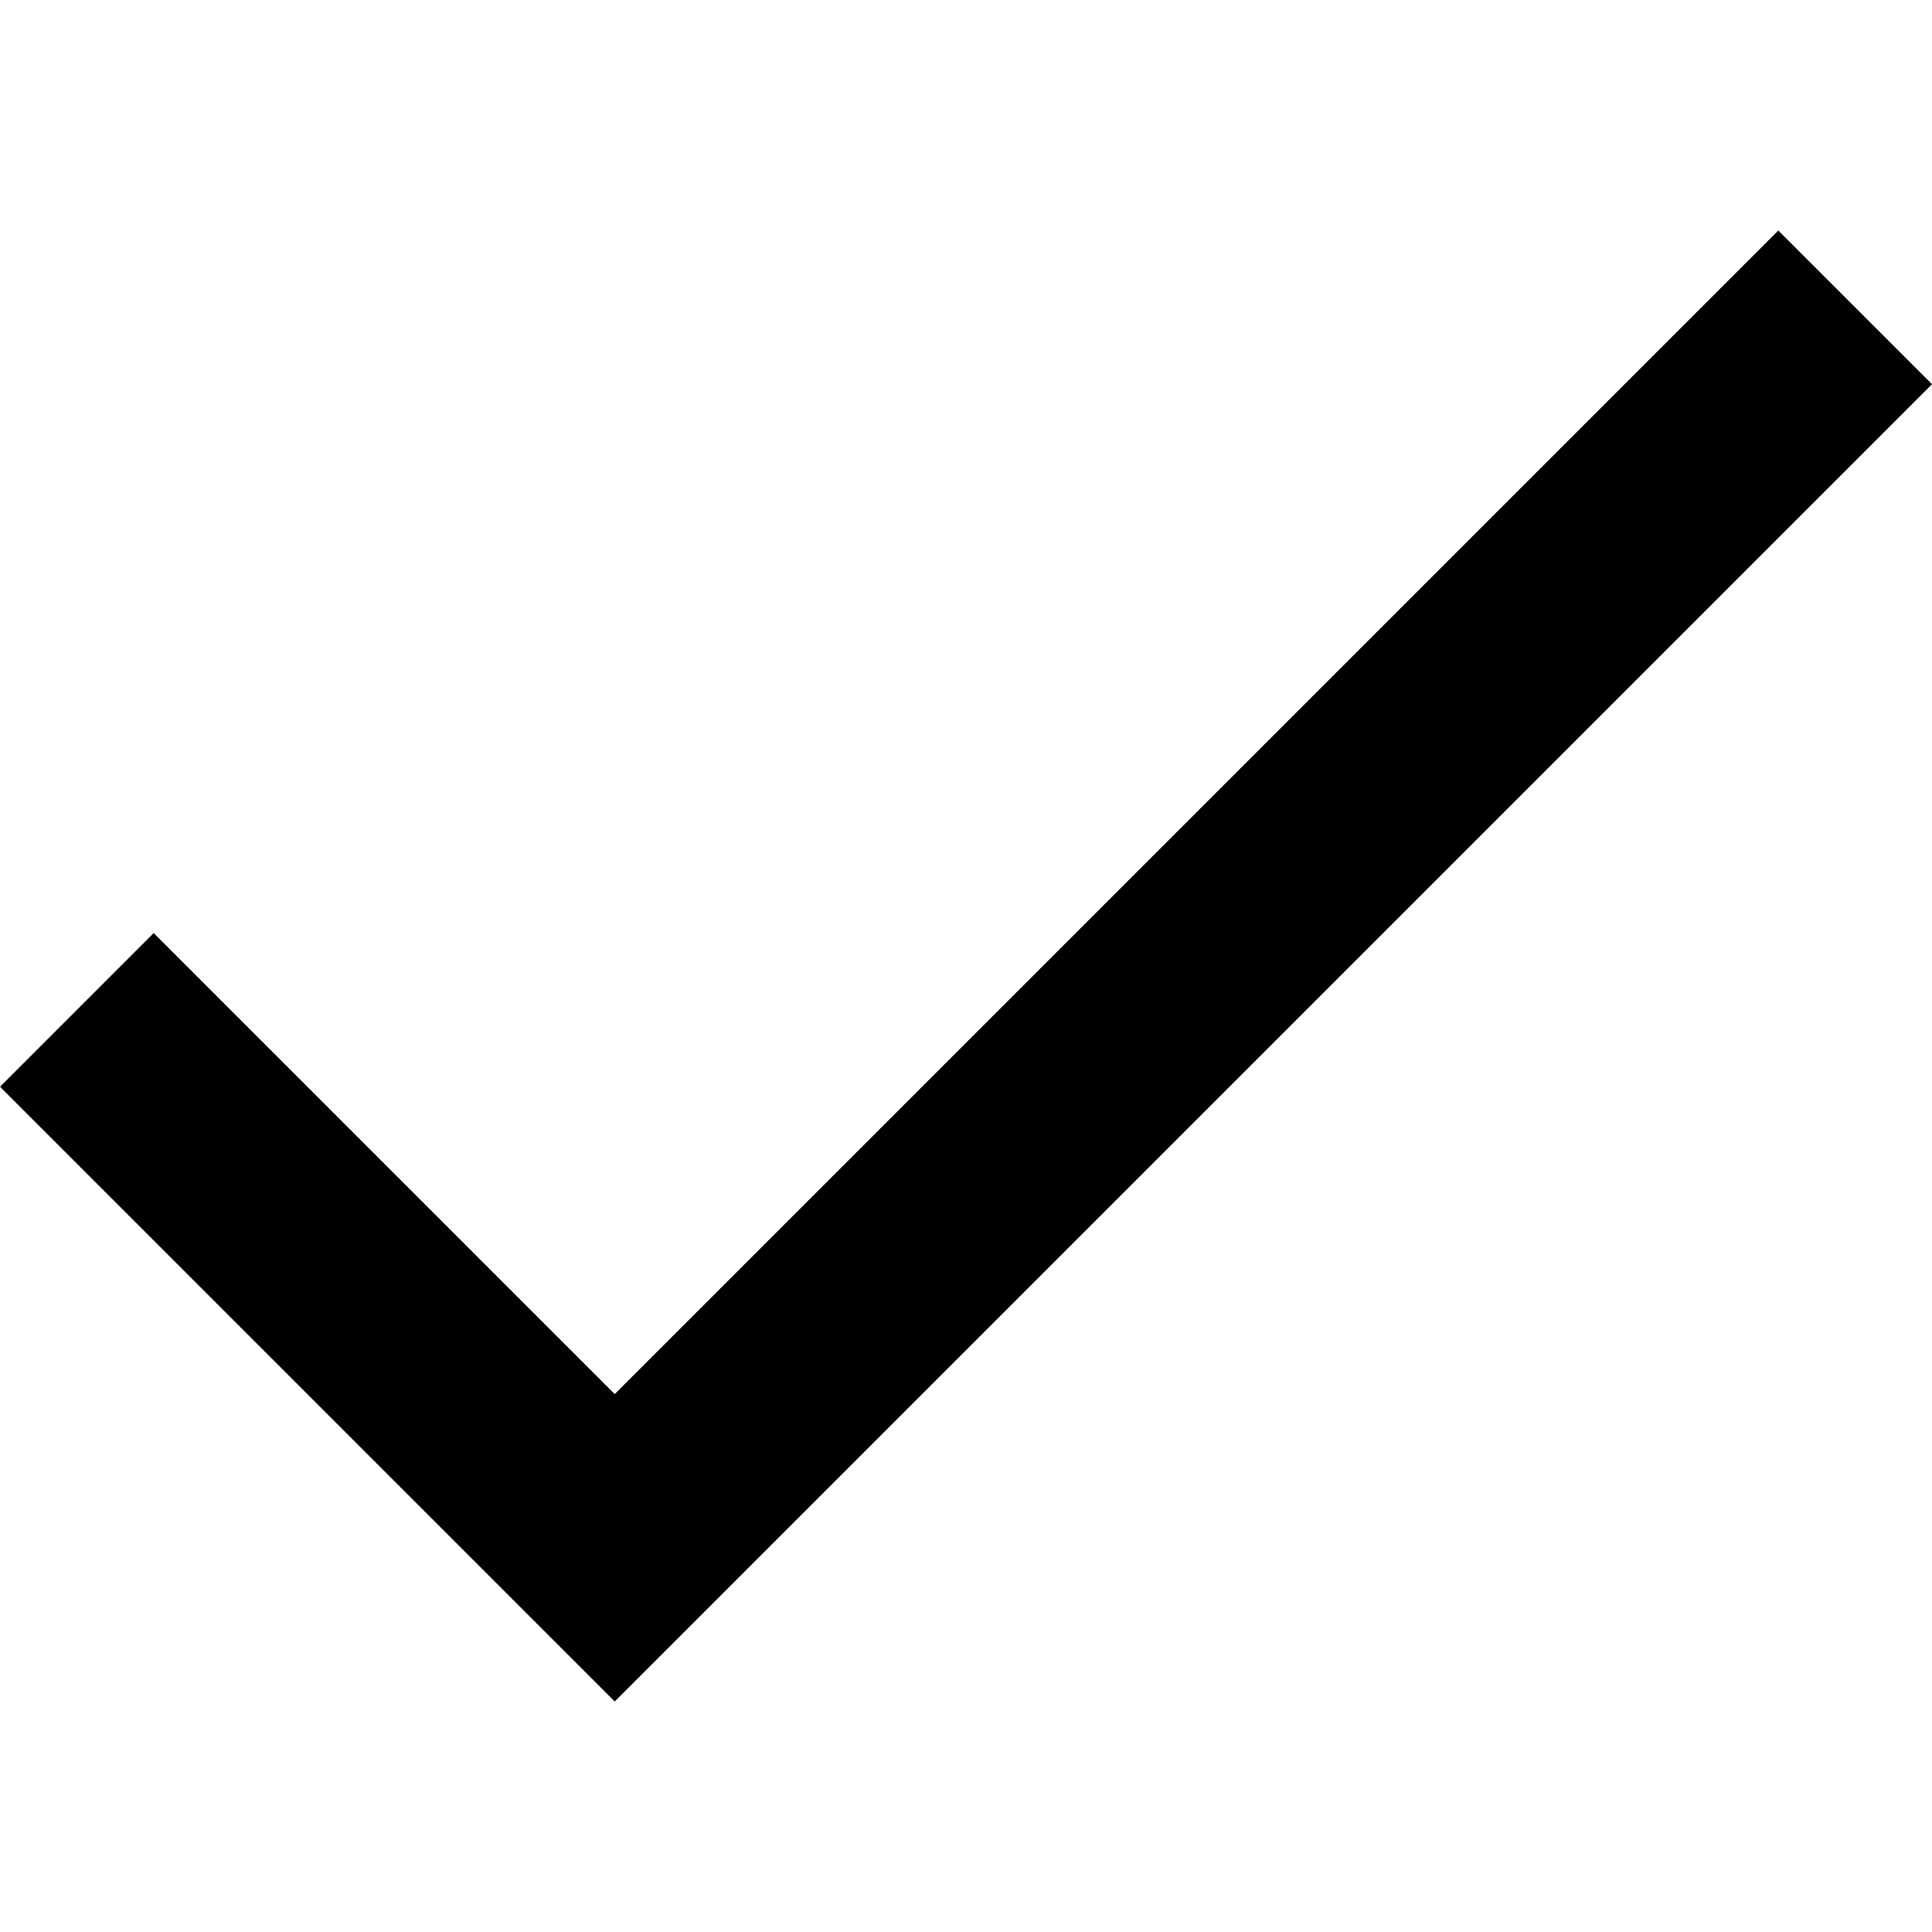
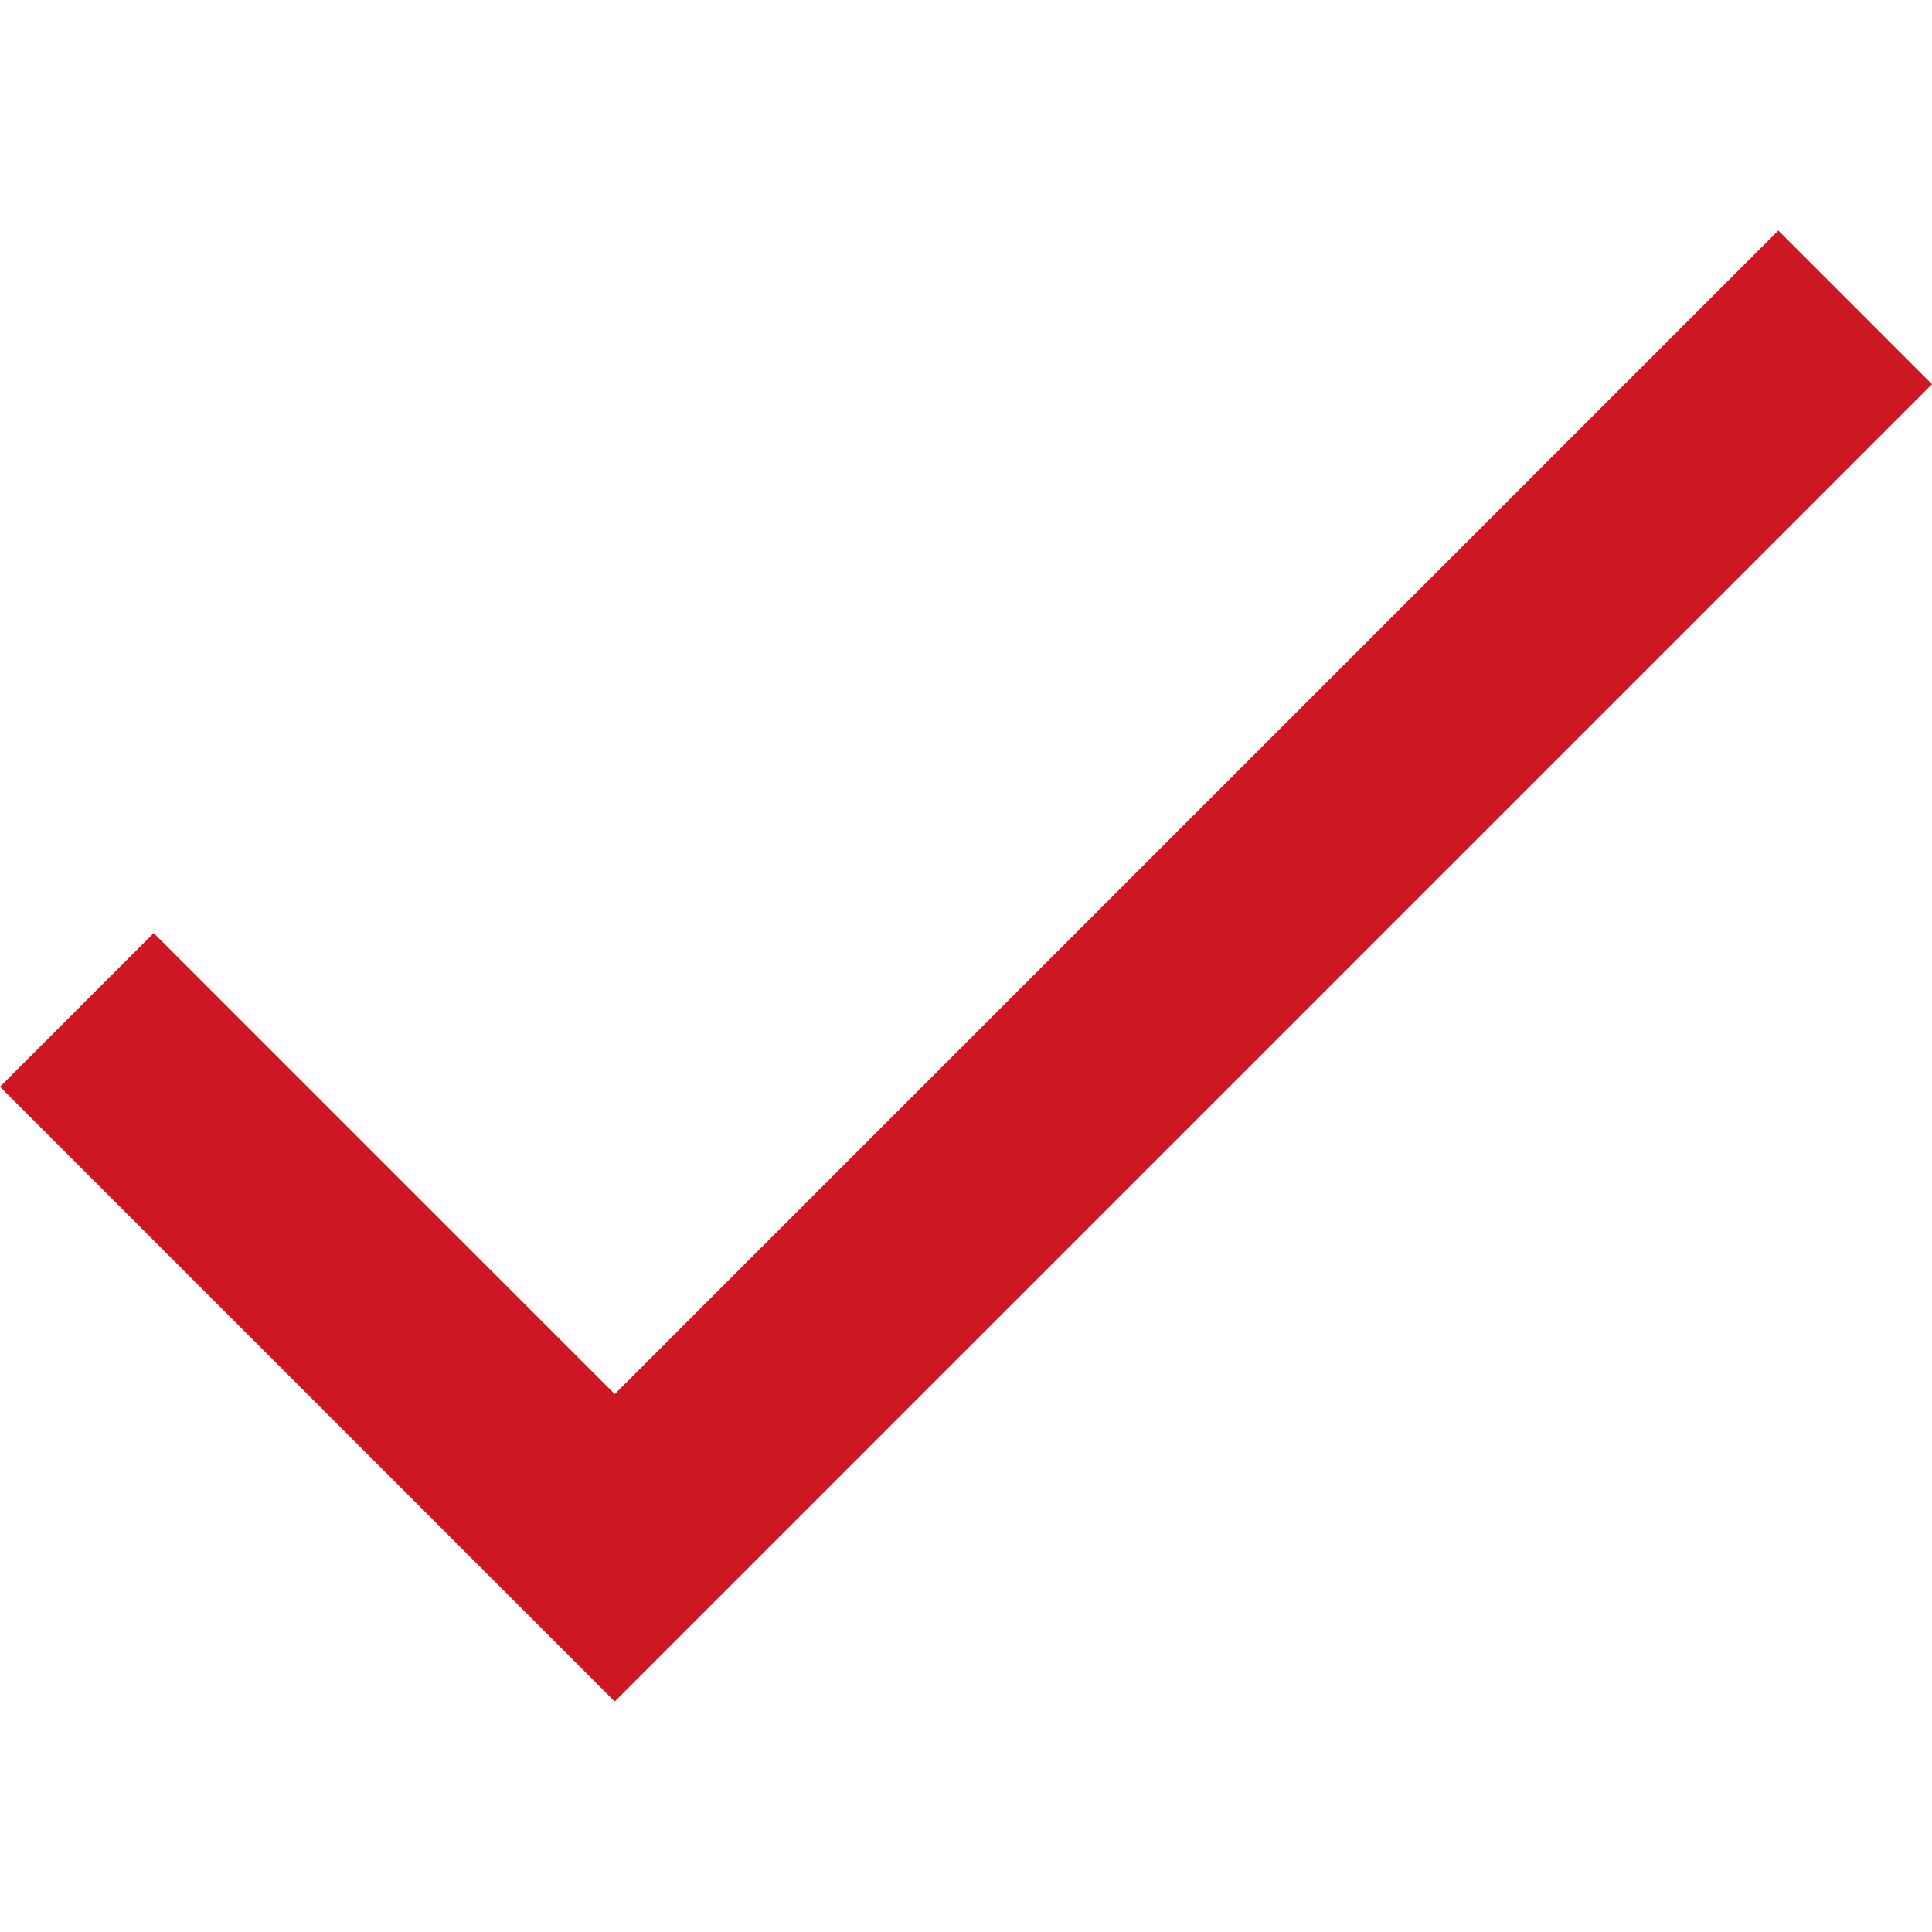
<svg xmlns="http://www.w3.org/2000/svg" version="1.1" id="Capa_1" x="0px" y="0px" width="448.8px" height="448.8px" viewBox="0 0 448.8 448.8" style="enable-background:new 0 0 448.8 448.8;" xml:space="preserve">
-   <g>
-     <g id="check">
-       <polygon points="142.8,323.85 35.7,216.75 0,252.45 142.8,395.25 448.8,89.25 413.1,53.55   " />
+   <defs id="defs40" />
+   <g id="g5" style="fill:#cd1722;fill-opacity:1">
+     <g id="check" style="fill:#cd1722;fill-opacity:1">
+       <polygon points="142.8,323.85 35.7,216.75 0,252.45 142.8,395.25 448.8,89.25 413.1,53.55   " id="polygon2" style="fill:#cd1722;fill-opacity:1" />
    </g>
  </g>
-   <g>
+   <g id="g7">
</g>
-   <g>
+   <g id="g9">
</g>
-   <g>
+   <g id="g11">
</g>
-   <g>
+   <g id="g13">
</g>
-   <g>
+   <g id="g15">
</g>
-   <g>
+   <g id="g17">
</g>
-   <g>
+   <g id="g19">
</g>
-   <g>
+   <g id="g21">
</g>
-   <g>
+   <g id="g23">
</g>
-   <g>
+   <g id="g25">
</g>
-   <g>
+   <g id="g27">
</g>
-   <g>
+   <g id="g29">
</g>
-   <g>
+   <g id="g31">
</g>
-   <g>
+   <g id="g33">
</g>
-   <g>
+   <g id="g35">
</g>
</svg>
